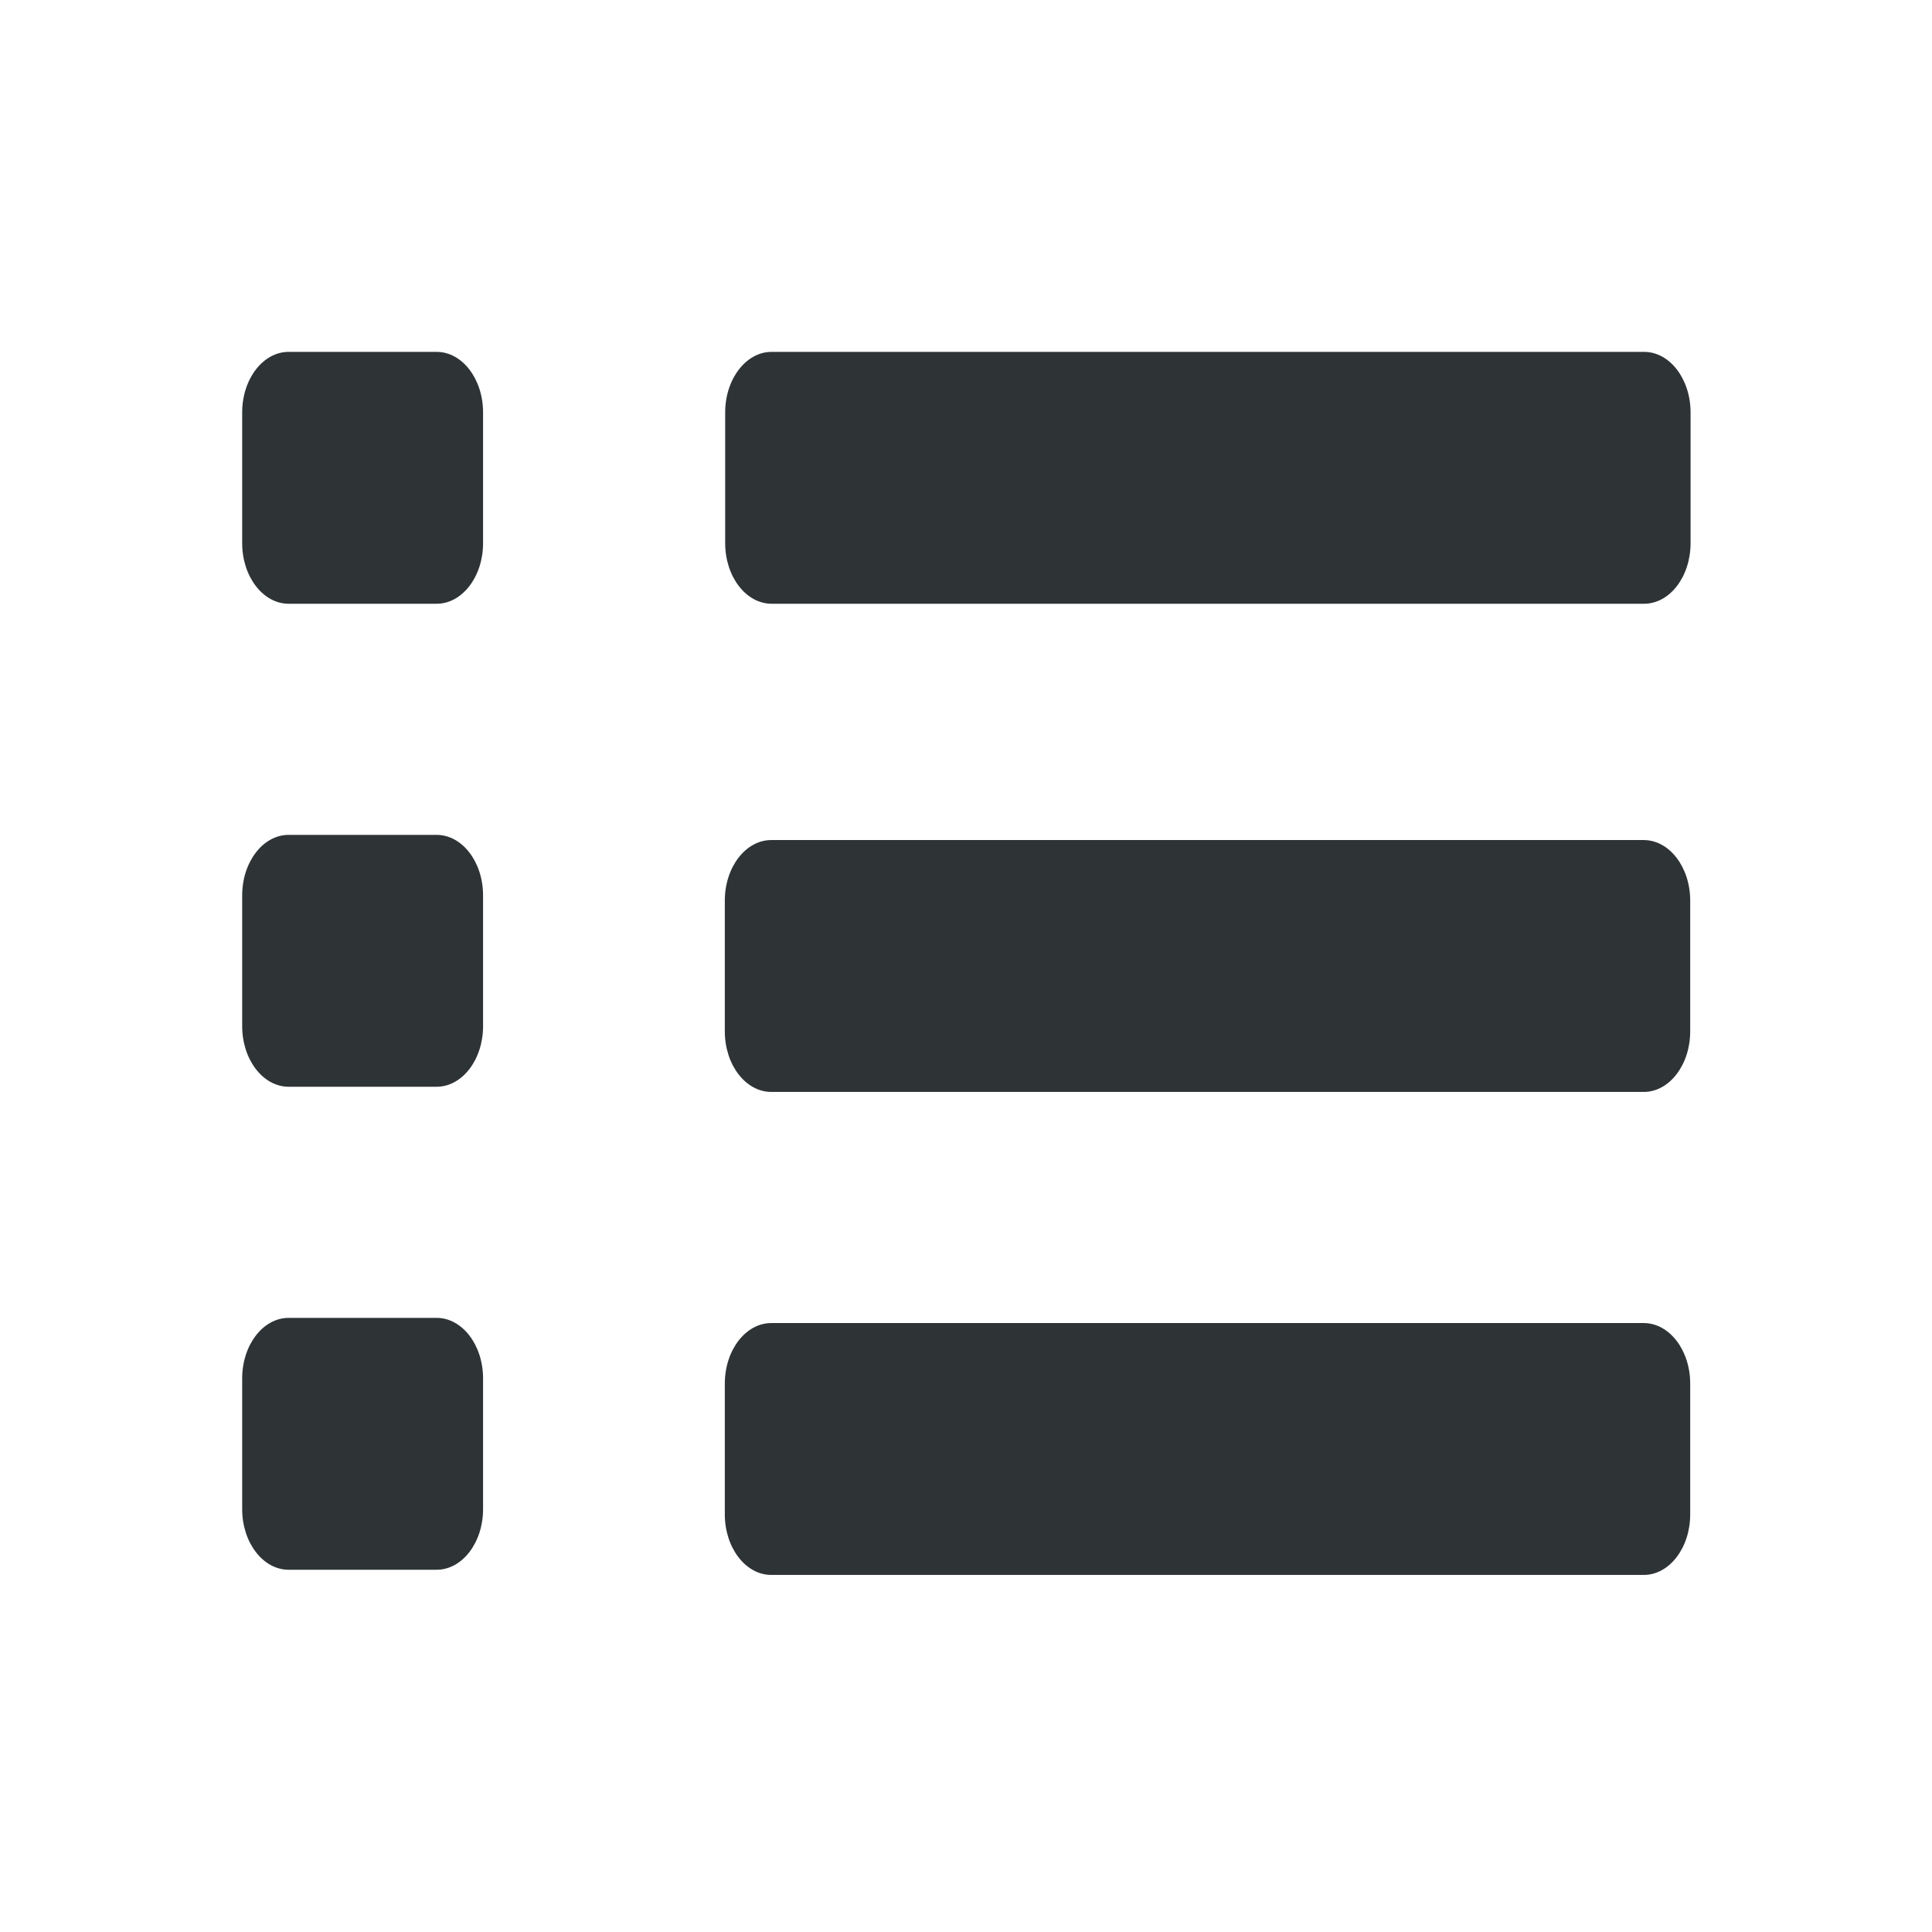
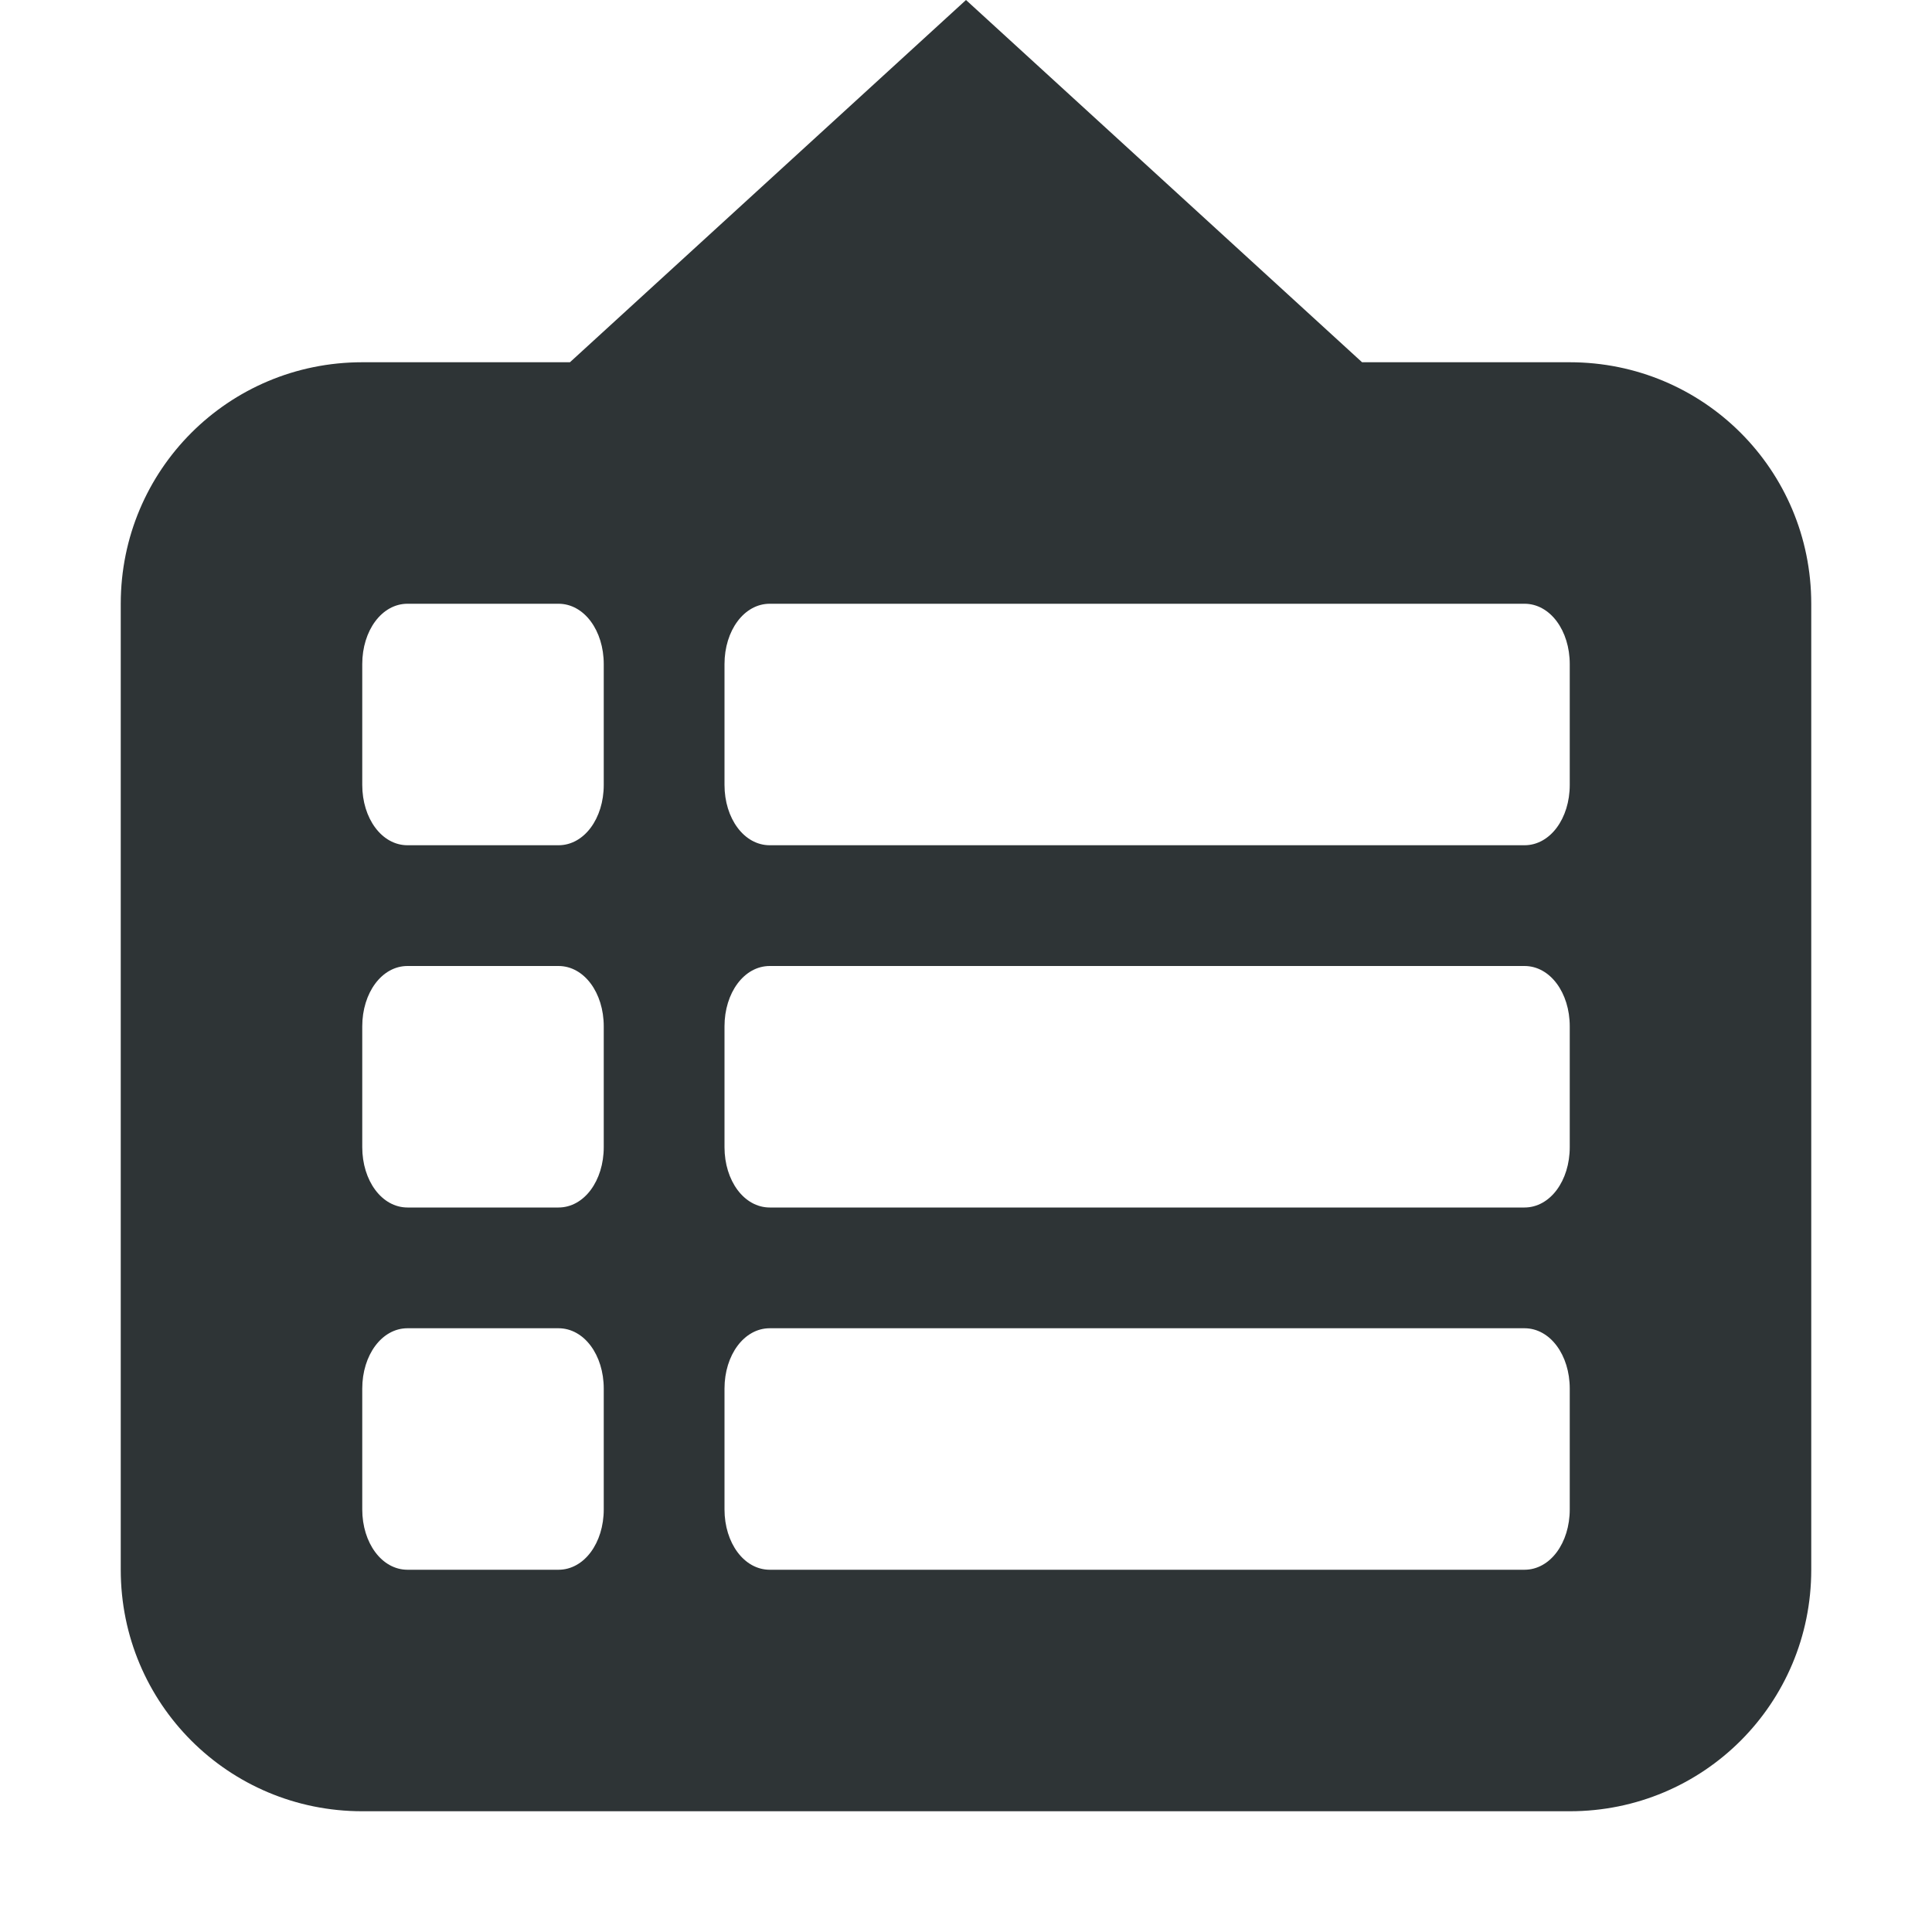
- <svg xmlns="http://www.w3.org/2000/svg" height="16" id="svg7384" version="1.1" width="16">
-   <defs id="defs7386" />
-   <g id="layer9" style="display:inline" transform="translate(-121.0004,-867)" />
-   <g id="layer10" transform="translate(-121.0004,-867)" />
-   <g id="layer11" transform="translate(-121.0004,-867)" />
-   <g id="layer13" transform="translate(-121.0004,-867)" />
-   <g id="layer14" transform="translate(-121.0004,-867)" />
-   <g id="layer15" style="display:inline" transform="translate(-121.0004,-867)" />
-   <g id="g71291" style="display:inline" transform="translate(-121.0004,-867)" />
-   <g id="g4953" style="display:inline" transform="translate(-121.0004,-867)" />
-   <g id="layer12" style="display:inline" transform="translate(-121.0004,-867)">
-     <rect height="2.086" id="rect20592" rx="0.385" ry="0.502" style="color:#000000;fill:#2e3436;fill-opacity:1;fill-rule:nonzero;stroke:none;stroke-width:1;marker:none;visibility:visible;display:inline;overflow:visible;enable-background:new" width="1.995" x="123.006" y="869.914" />
-     <rect height="2.086" id="rect20592-2" rx="0.385" ry="0.502" style="color:#000000;fill:#2e3436;fill-opacity:1;fill-rule:nonzero;stroke:none;stroke-width:1;marker:none;visibility:visible;display:inline;overflow:visible;enable-background:new" width="1.995" x="123.006" y="873.914" />
-     <rect height="2.086" id="rect20592-1" rx="0.385" ry="0.502" style="color:#000000;fill:#2e3436;fill-opacity:1;fill-rule:nonzero;stroke:none;stroke-width:1;marker:none;visibility:visible;display:inline;overflow:visible;enable-background:new" width="1.995" x="123.006" y="877.914" />
-     <rect height="2.086" id="rect20592-0" rx="0.385" ry="0.502" style="color:#000000;fill:#2e3436;fill-opacity:1;fill-rule:nonzero;stroke:none;stroke-width:1;marker:none;visibility:visible;display:inline;overflow:visible;enable-background:new" width="7.995" x="127.006" y="869.914" />
-     <rect height="2.086" id="rect20592-0-5" rx="0.385" ry="0.502" style="color:#000000;fill:#2e3436;fill-opacity:1;fill-rule:nonzero;stroke:none;stroke-width:1;marker:none;visibility:visible;display:inline;overflow:visible;enable-background:new" width="7.995" x="127.003" y="873.957" />
-     <rect height="2.086" id="rect20592-0-3" rx="0.385" ry="0.502" style="color:#000000;fill:#2e3436;fill-opacity:1;fill-rule:nonzero;stroke:none;stroke-width:1;marker:none;visibility:visible;display:inline;overflow:visible;enable-background:new" width="7.995" x="127.003" y="877.957" />
-   </g>
+ <svg xmlns="http://www.w3.org/2000/svg" version="1.1" viewBox="0 0 16 16">
+   <defs />
+   <path fill="#2e3436" d="M 8,0 4.72,3 3,3 C 1.892,3 1,3.892 1,5 l 0,8 c 0,1.108 0.892,2 2,2 l 10,0 c 1.108,0 2,-0.892 2,-2 L 15,5 C 15,3.892 14.108,3 13,3 L 11.28,3 z M 3.375,5 4.625,5 C 4.838,5 5,5.222 5,5.5 l 0,1 C 5,6.778 4.838,7 4.625,7 L 3.375,7 C 3.162,7 3,6.778 3,6.5 l 0,-1 C 3,5.222 3.162,5 3.375,5 z m 3,0 6.25,0 C 12.838,5 13,5.222 13,5.5 l 0,1 C 13,6.778 12.838,7 12.625,7 L 6.375,7 C 6.162,7 6,6.778 6,6.5 l 0,-1 C 6,5.222 6.162,5 6.375,5 z m -3,3 1.25,0 C 4.838,8 5,8.222 5,8.5 l 0,1 C 5,9.778 4.838,10 4.625,10 l -1.25,0 C 3.162,10 3,9.778 3,9.5 l 0,-1 C 3,8.222 3.162,8 3.375,8 z m 3,0 6.25,0 C 12.838,8 13,8.222 13,8.5 l 0,1 C 13,9.778 12.838,10 12.625,10 l -6.25,0 C 6.162,10 6,9.778 6,9.5 l 0,-1 C 6,8.222 6.162,8 6.375,8 z m -3,3 1.25,0 C 4.838,11 5,11.222 5,11.5 l 0,1 C 5,12.778 4.838,13 4.625,13 l -1.25,0 C 3.162,13 3,12.778 3,12.5 l 0,-1 C 3,11.222 3.162,11 3.375,11 z m 3,0 6.25,0 C 12.838,11 13,11.222 13,11.5 l 0,1 c 0,0.278 -0.162,0.5 -0.375,0.5 l -6.25,0 C 6.162,13 6,12.778 6,12.5 l 0,-1 C 6,11.222 6.162,11 6.375,11 z" />
</svg>
